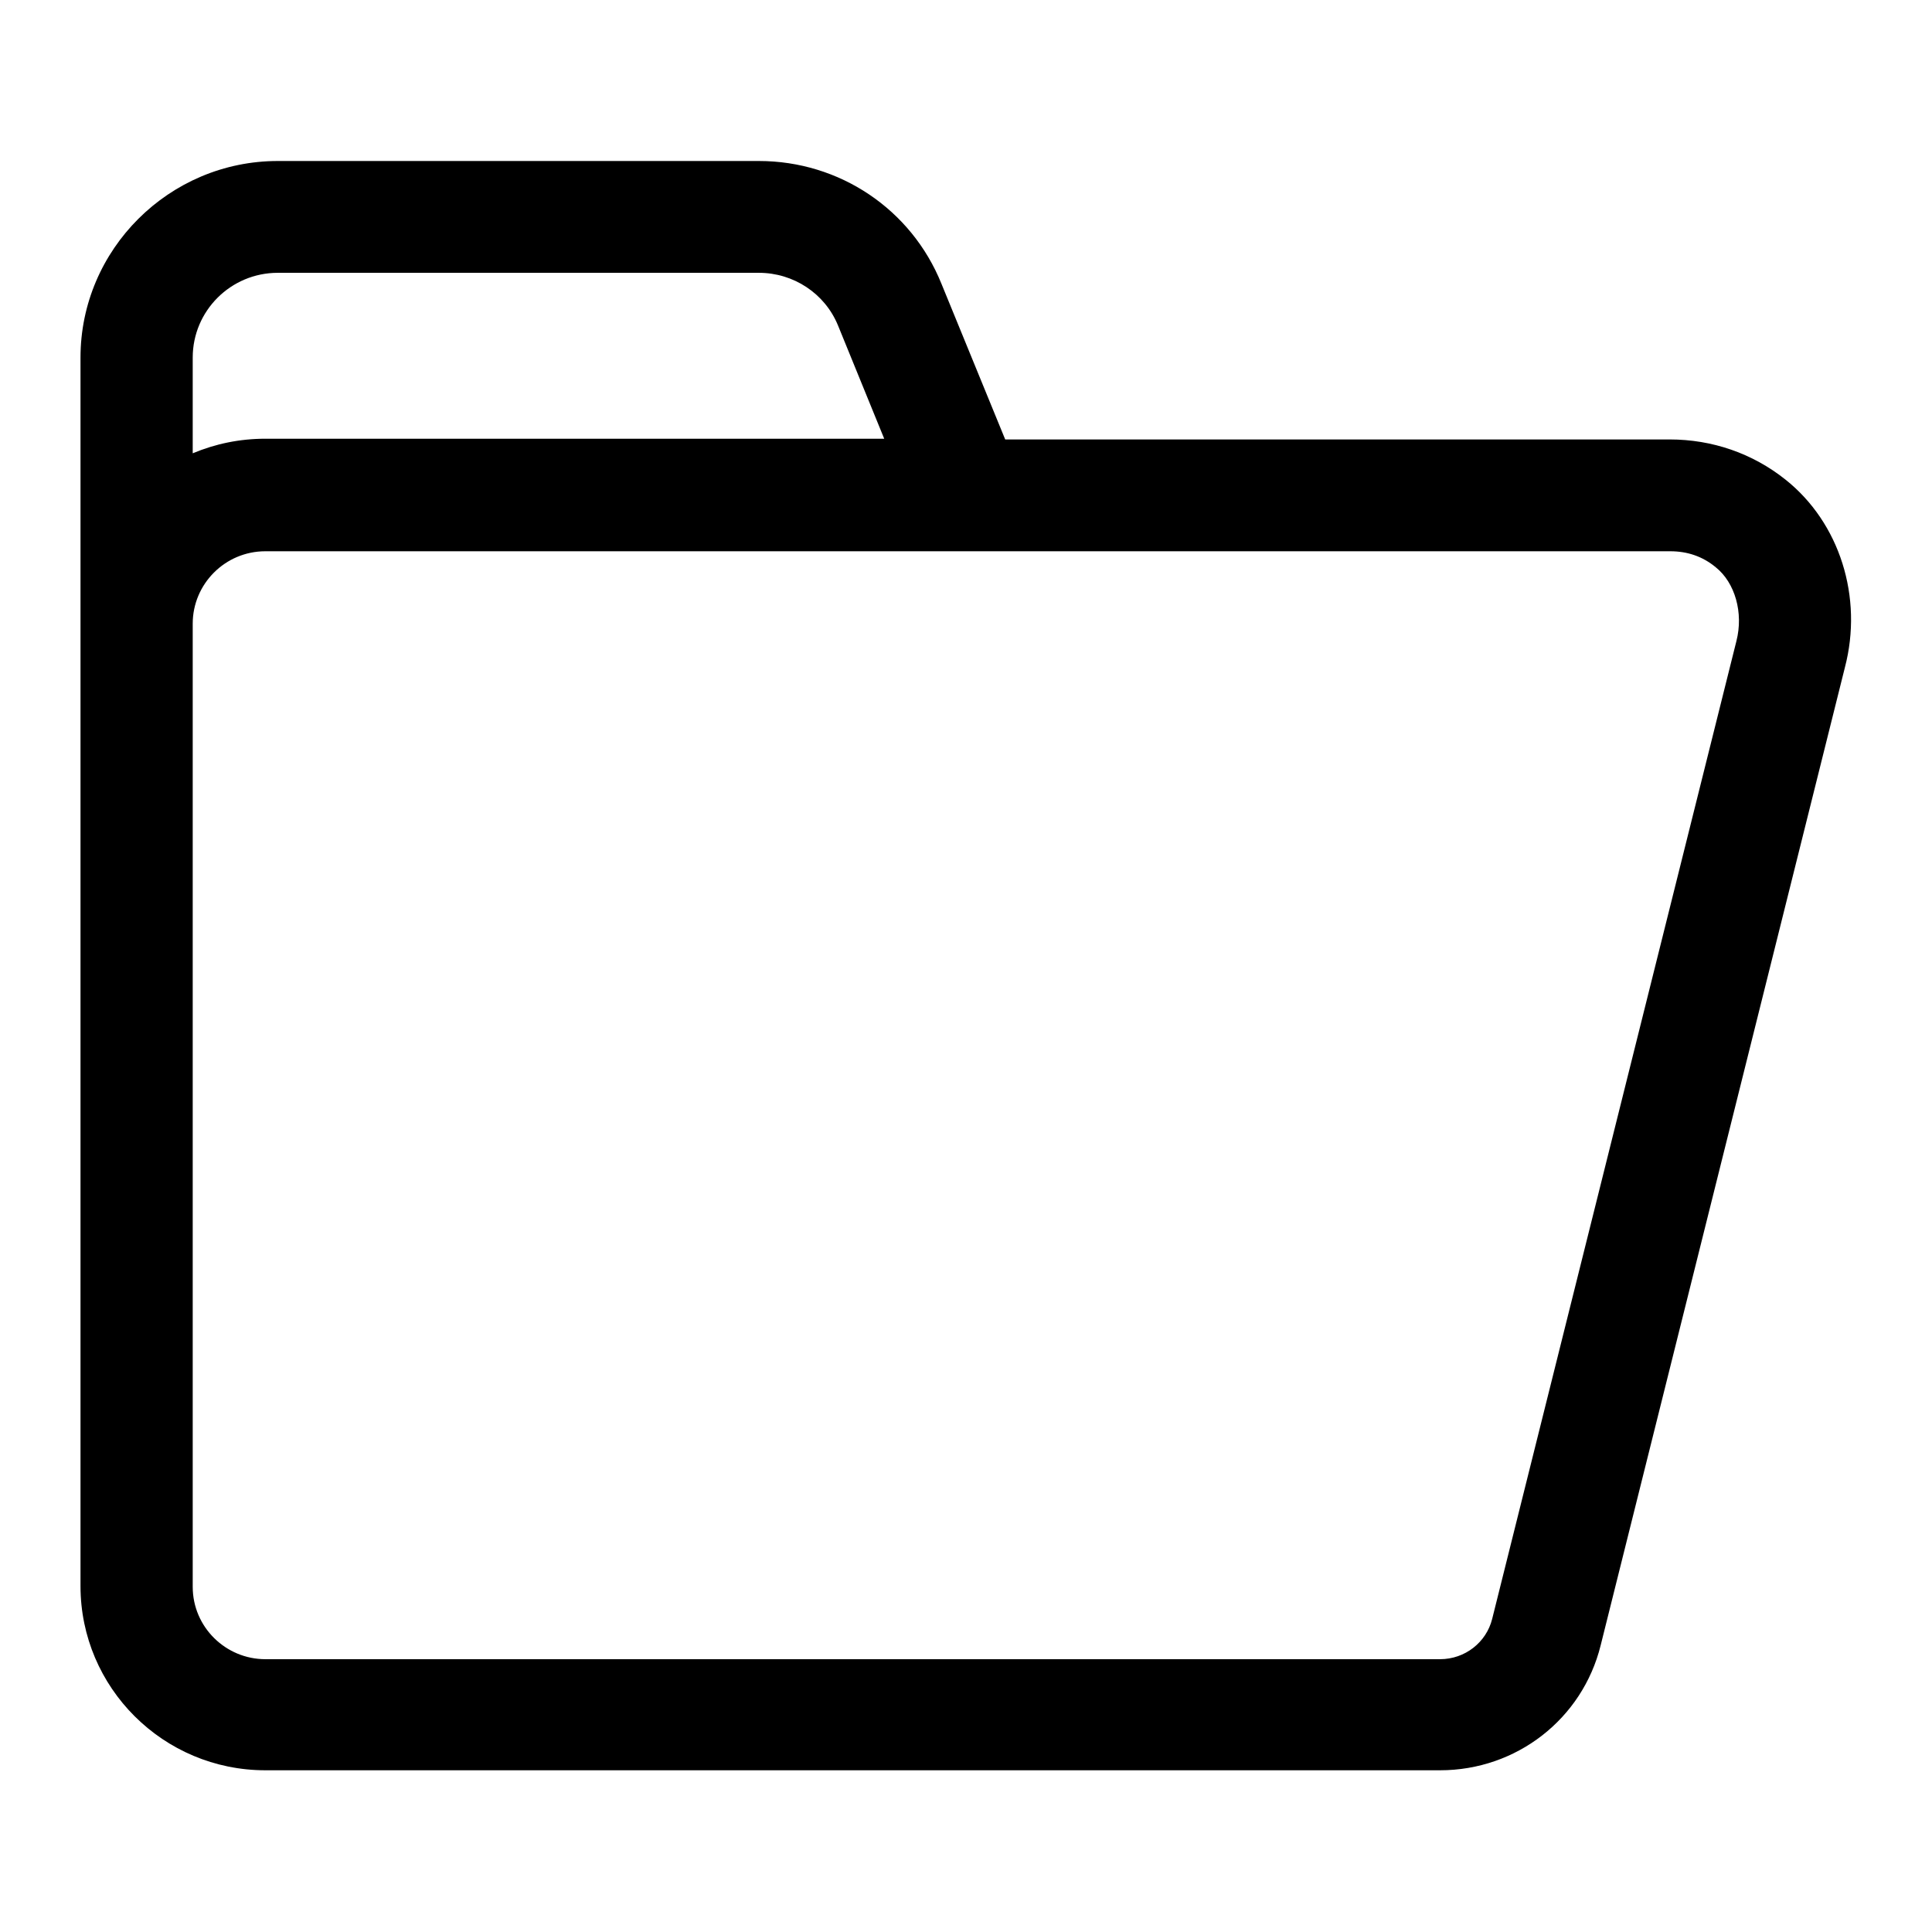
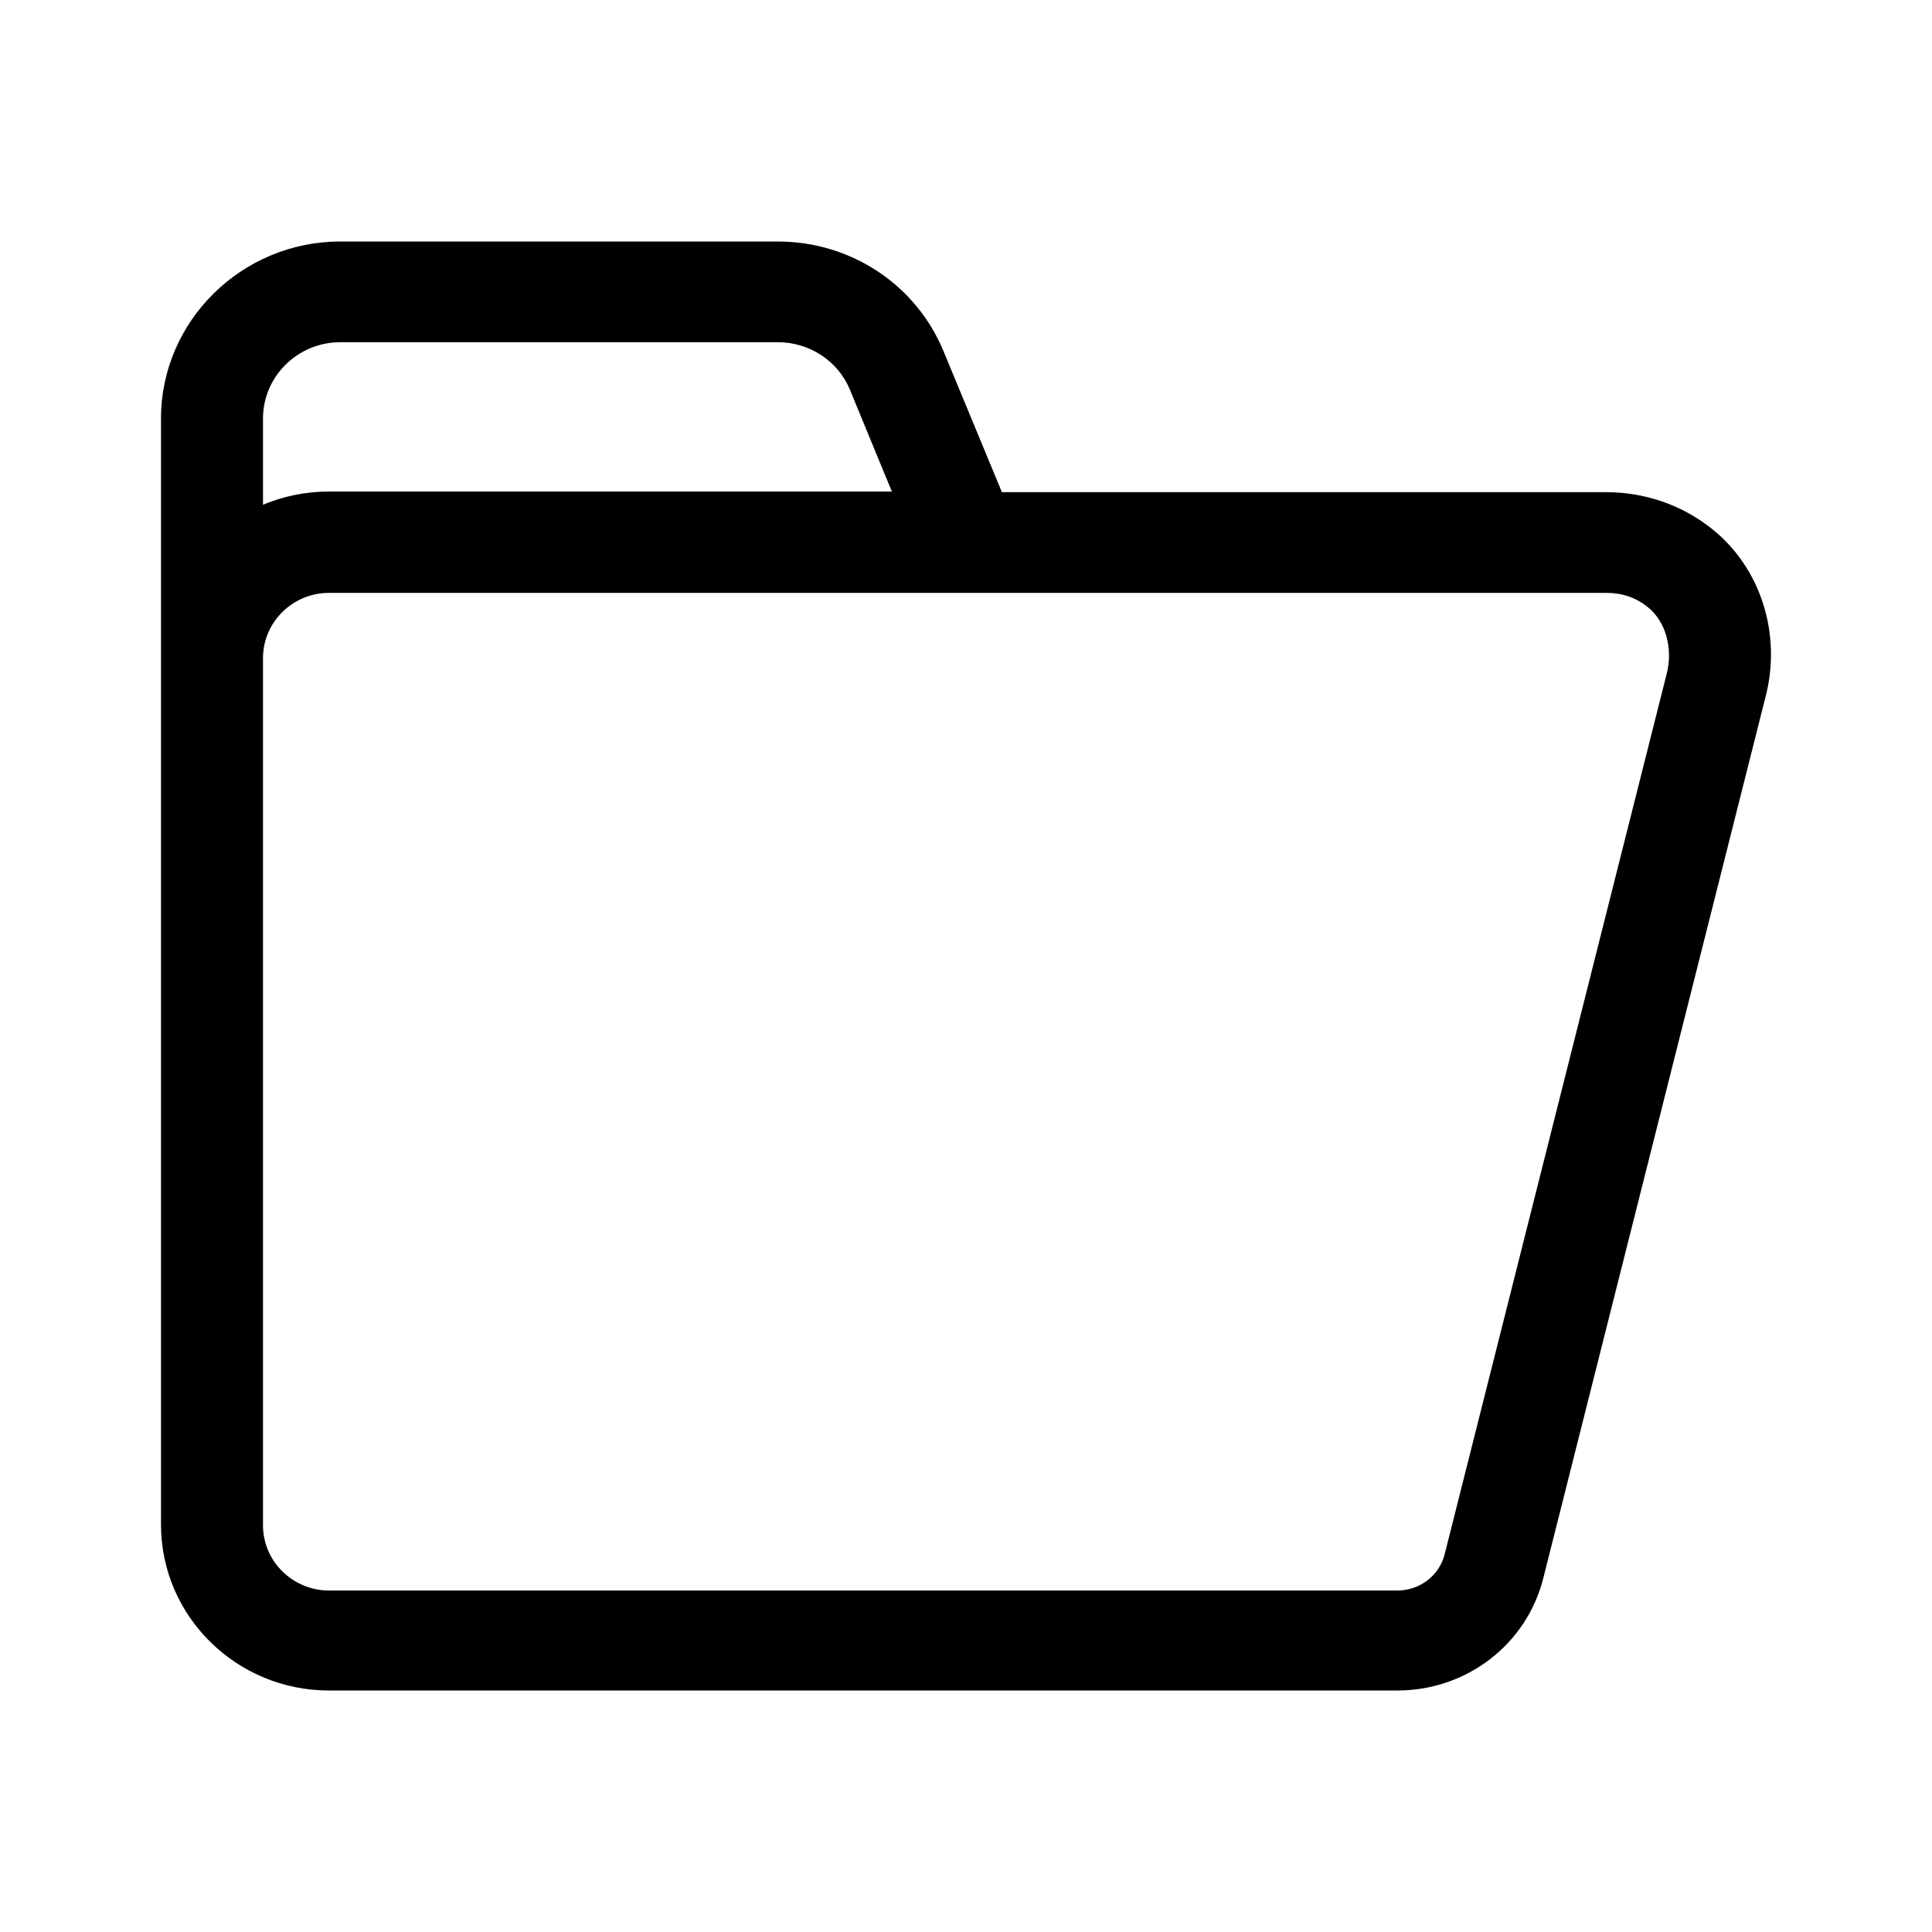
<svg xmlns="http://www.w3.org/2000/svg" width="24" height="24" viewBox="0 0 24 24" fill="none">
-   <path d="M22.18 5.958C21.77 5.631 21.269 5.459 20.741 5.459H12.487L11.695 3.525C11.321 2.599 10.429 2 9.427 2H3.451C2.102 2 1 3.099 1 4.442V7.738V19.703C1 20.965 2.029 21.991 3.296 21.991H17.889C18.837 21.991 19.657 21.355 19.884 20.439L22.918 8.291C23.146 7.42 22.854 6.494 22.18 5.958ZM3.451 3.389H9.427C9.855 3.389 10.246 3.643 10.41 4.043L10.984 5.45H3.296C2.977 5.45 2.676 5.513 2.394 5.631V4.442C2.394 3.861 2.867 3.389 3.451 3.389ZM21.57 7.965L18.536 20.112C18.463 20.402 18.199 20.611 17.889 20.611H3.296C2.804 20.611 2.394 20.212 2.394 19.712V7.747C2.394 7.256 2.795 6.848 3.296 6.848H20.75C20.959 6.848 21.151 6.911 21.315 7.048C21.552 7.238 21.661 7.611 21.57 7.965Z" fill="black" />
+   <path d="M21.259 6.564C20.887 6.27 20.431 6.114 19.951 6.114H12.446L11.725 4.373C11.385 3.54 10.574 3 9.662 3H4.228C3.002 3 2 3.989 2 5.199V8.166V18.94C2 20.076 2.936 21 4.087 21H17.358C18.219 21 18.965 20.428 19.172 19.602L21.93 8.665C22.138 7.88 21.872 7.046 21.259 6.564ZM4.228 4.251H9.662C10.052 4.251 10.408 4.48 10.557 4.839L11.079 6.106H4.087C3.798 6.106 3.524 6.163 3.267 6.27V5.199C3.267 4.676 3.698 4.251 4.228 4.251ZM20.704 8.371L17.946 19.308C17.88 19.57 17.64 19.758 17.358 19.758H4.087C3.64 19.758 3.267 19.398 3.267 18.948V8.174C3.267 7.733 3.632 7.365 4.087 7.365H19.959C20.149 7.365 20.323 7.422 20.473 7.545C20.688 7.717 20.787 8.052 20.704 8.371Z" fill="black" />
</svg>
